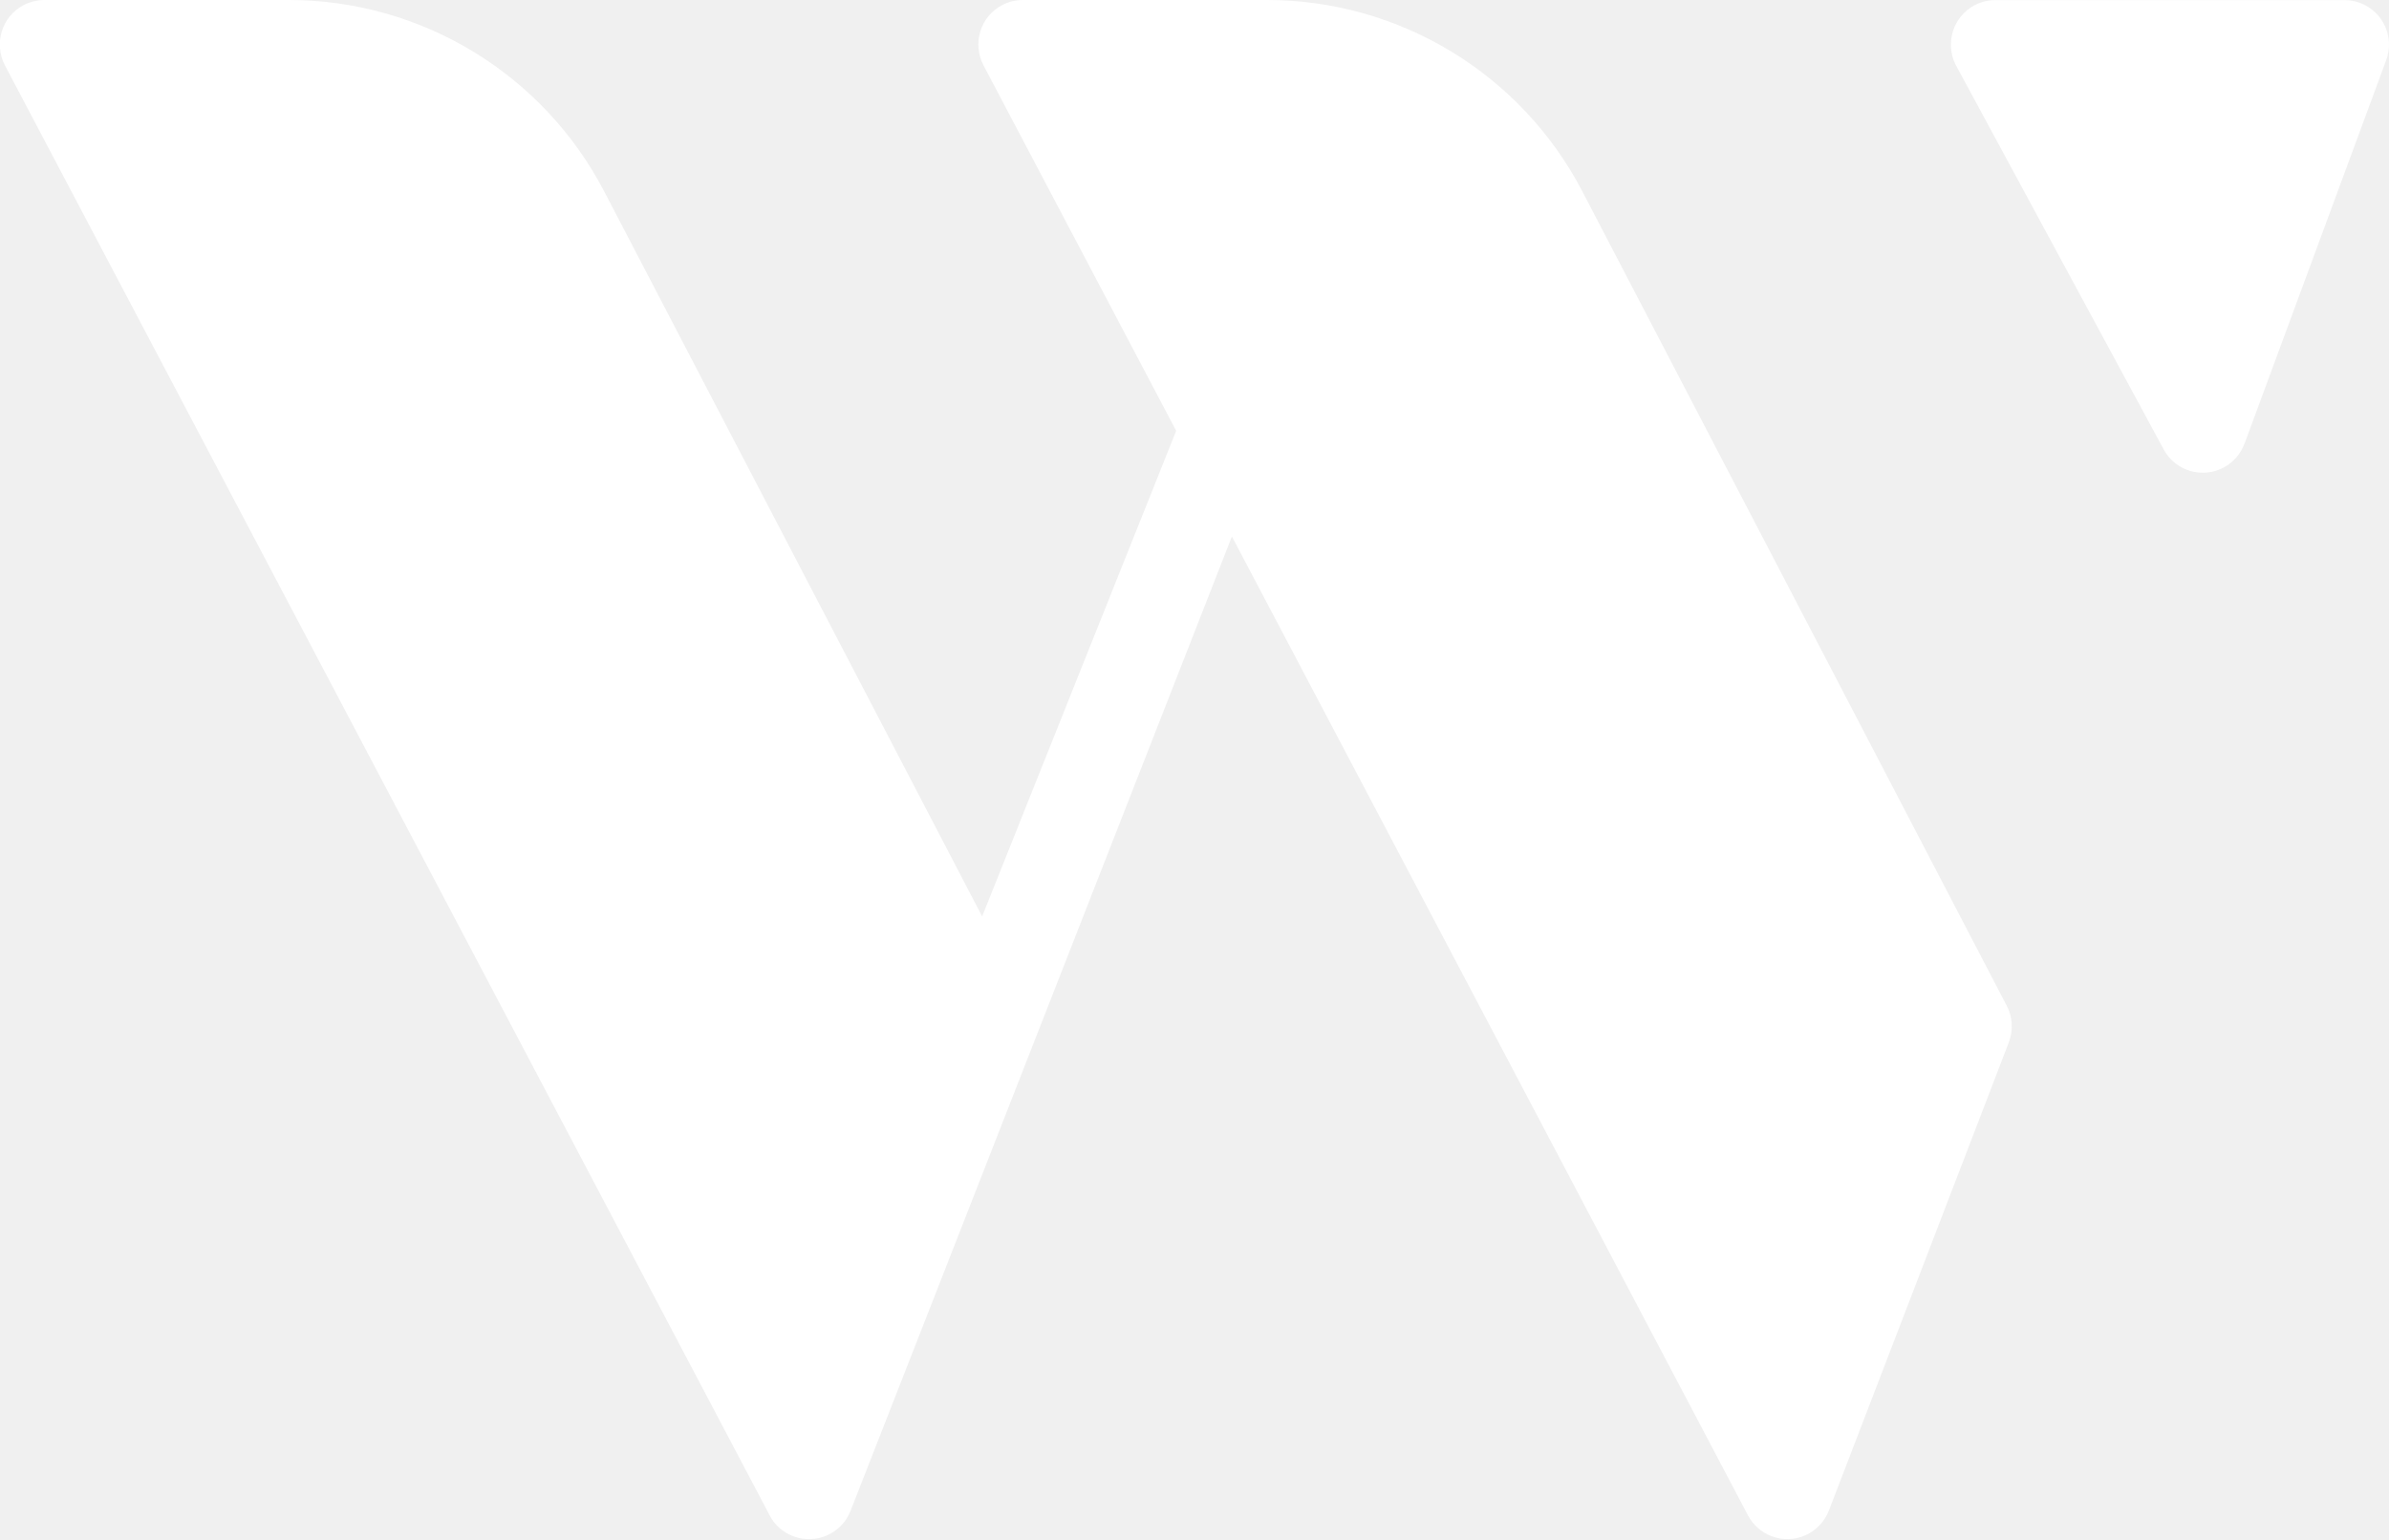
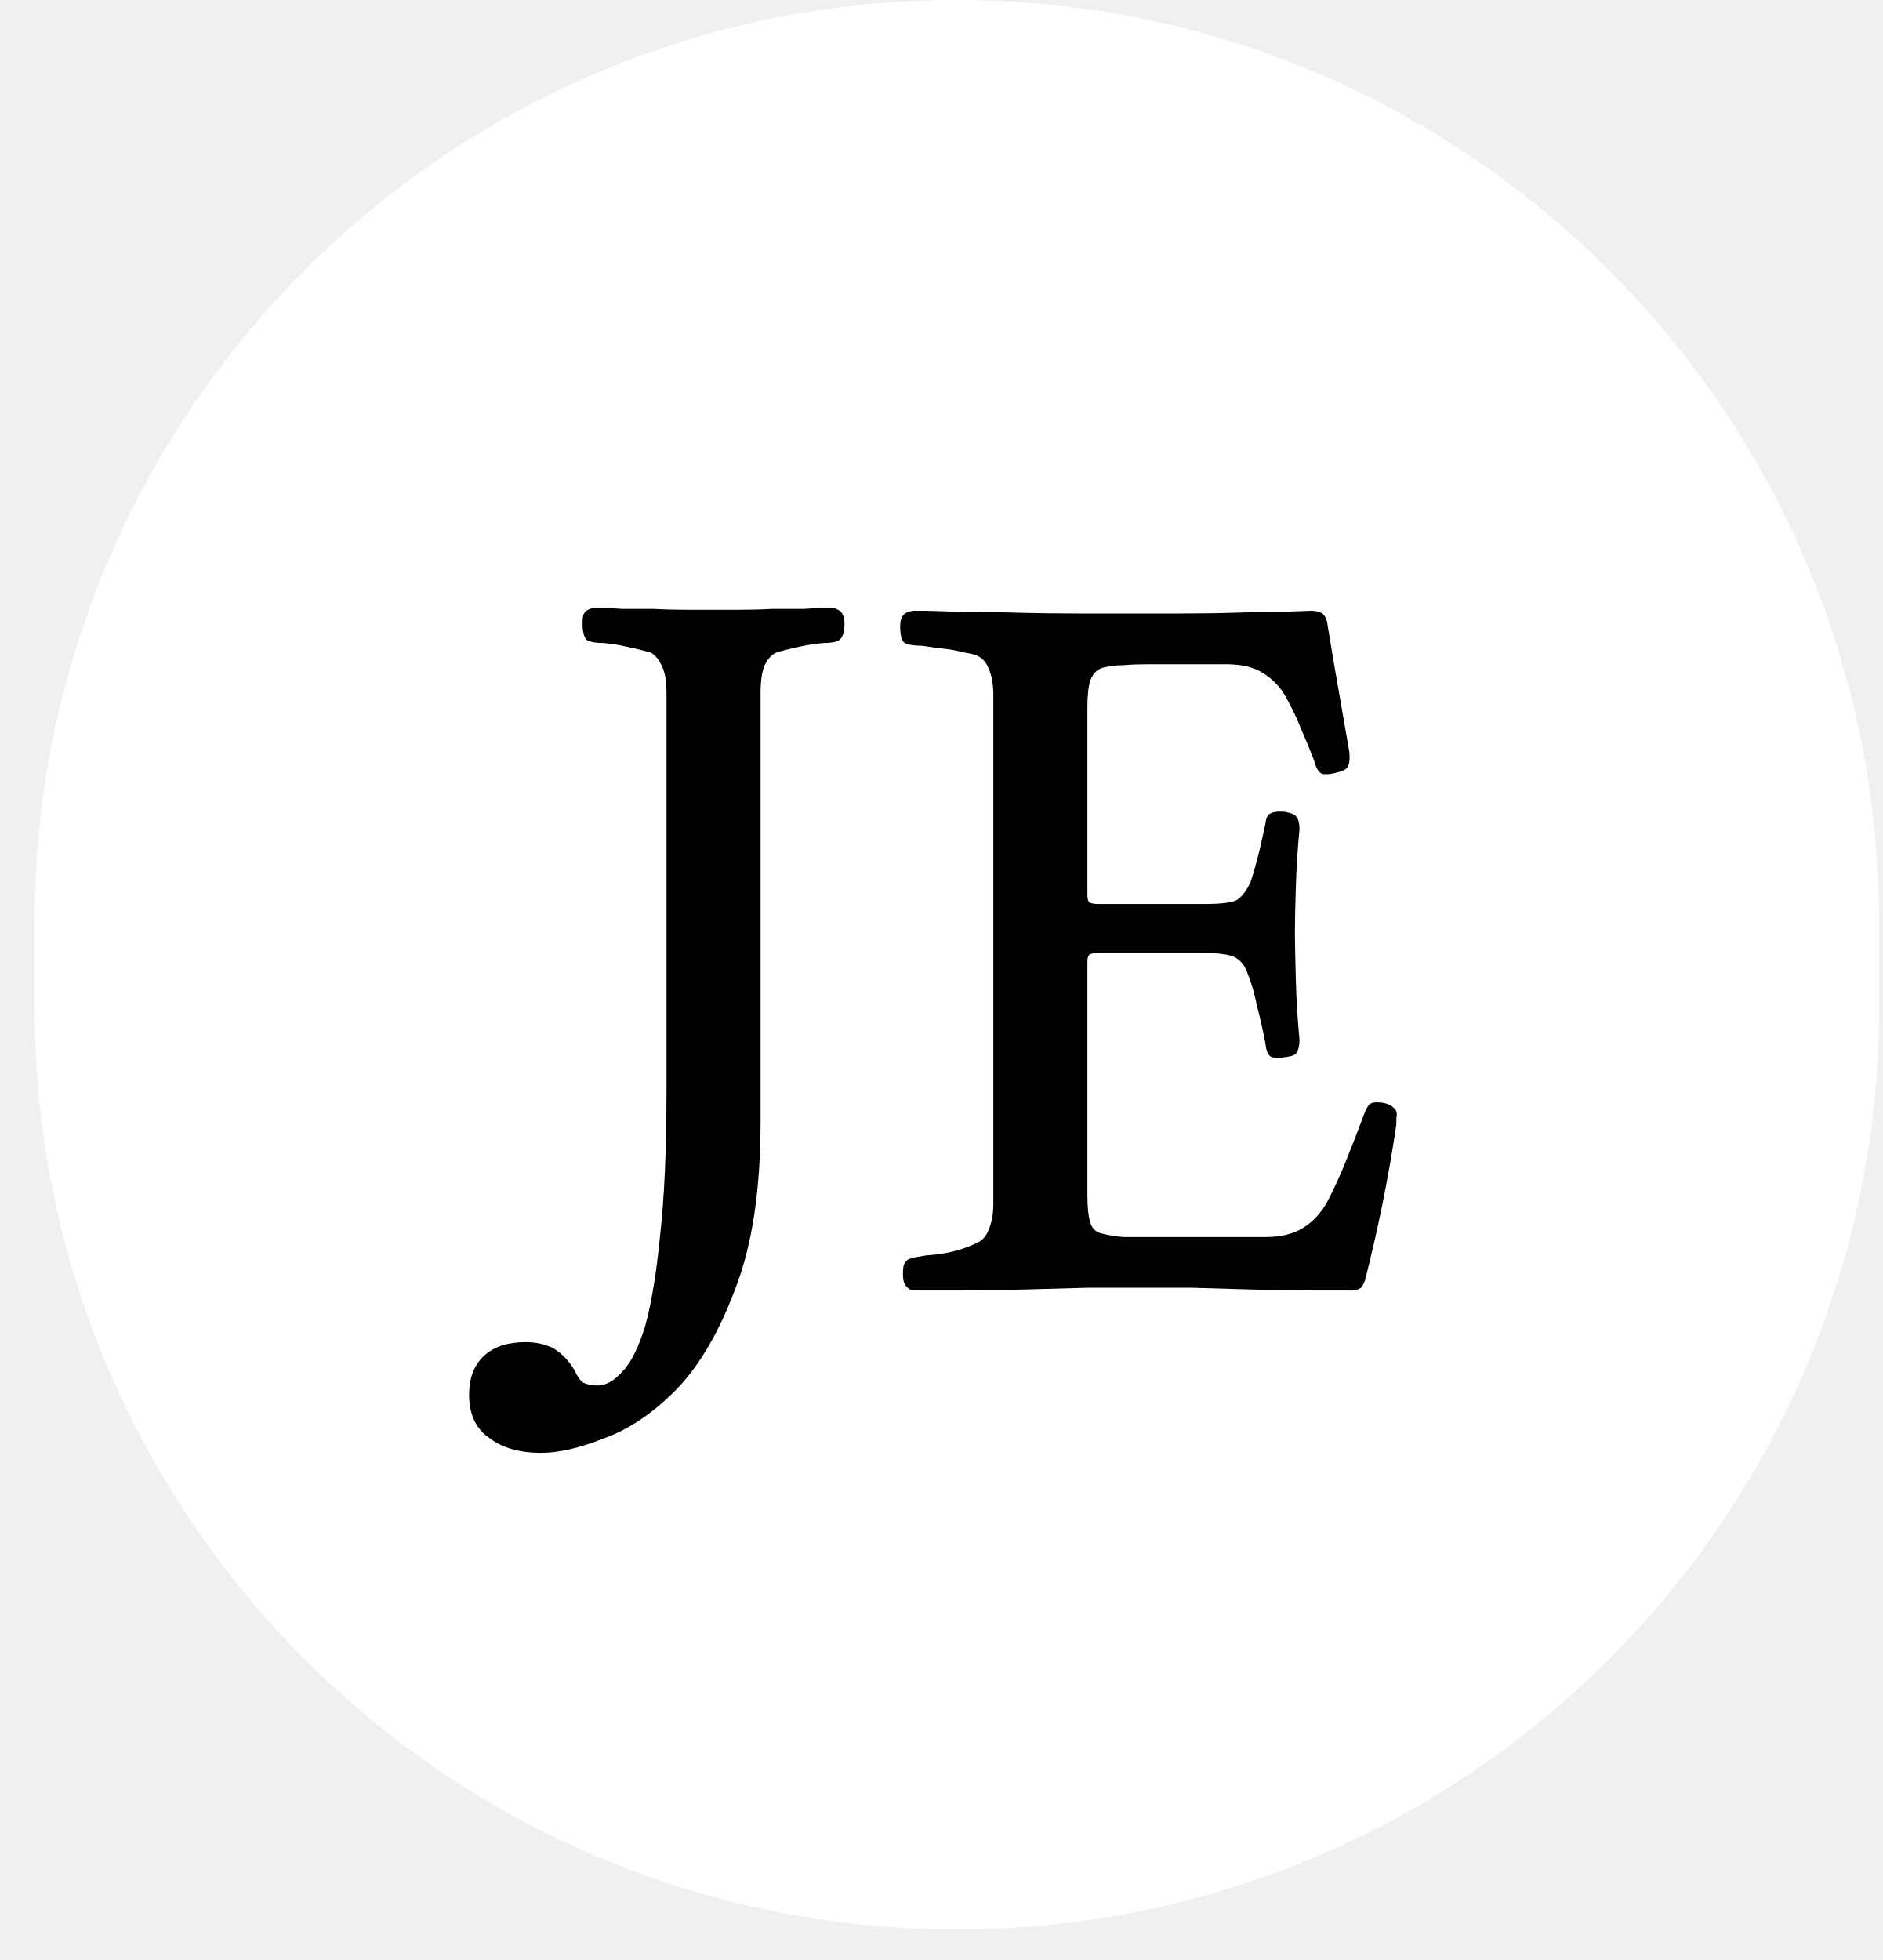
- <svg xmlns="http://www.w3.org/2000/svg" fill="#fff" width="45" height="29" viewBox="0 0 45 29">
-   <path d="M23.203 10.112l-7.18 18.35c-.167.433-.652.648-1.084.482-.19-.073-.35-.212-.44-.39L.092 1.23C-.12.82.033.313.443.097.57.033.7 0 .84 0h4.6c2.497 0 4.786 1.39 5.94 3.605l7.12 13.662 3.655-9.15-3.63-6.887c-.214-.41-.06-.917.35-1.133.12-.064.256-.097.39-.097h4.6c2.497 0 4.786 1.39 5.94 3.605L37.8 18.95c.11.21.124.462.04.686l-3.39 8.824c-.168.434-.65.65-1.084.483-.19-.073-.345-.212-.44-.39l-9.72-18.442zM42.277 8.36c-.07.19-.208.35-.387.446-.406.22-.914.07-1.135-.34L36.848 1.24c-.067-.123-.1-.26-.1-.4 0-.463.374-.838.836-.838h6.578c.1 0 .198.018.29.052.435.16.656.643.496 1.077l-2.67 7.23z" />
+ <svg xmlns="http://www.w3.org/2000/svg" width="49" height="51" viewBox="0 0 49 51" fill="none">
+   <rect x="0.899" width="48" height="50.203" rx="24" fill="white" />
+   <path d="M19.792 18.027V29.188C19.792 30.948 19.576 32.388 19.144 33.508C18.728 34.627 18.224 35.499 17.632 36.123C17.024 36.748 16.392 37.179 15.736 37.419C15.096 37.675 14.544 37.803 14.08 37.803C13.52 37.803 13.072 37.675 12.736 37.419C12.384 37.179 12.208 36.803 12.208 36.291C12.208 35.843 12.344 35.499 12.616 35.26C12.872 35.035 13.224 34.923 13.672 34.923C13.96 34.923 14.208 34.98 14.416 35.092C14.624 35.219 14.8 35.404 14.944 35.644C15.024 35.819 15.104 35.931 15.184 35.98C15.28 36.028 15.4 36.051 15.544 36.051C15.768 36.051 15.984 35.931 16.192 35.691C16.416 35.468 16.616 35.068 16.792 34.492C16.952 33.916 17.08 33.139 17.176 32.163C17.288 31.172 17.344 29.916 17.344 28.395V18.027C17.344 17.692 17.296 17.444 17.2 17.284C17.12 17.123 17.024 17.02 16.912 16.971C16.736 16.924 16.536 16.875 16.312 16.828C16.104 16.779 15.904 16.747 15.712 16.732C15.52 16.732 15.376 16.707 15.28 16.66C15.2 16.596 15.16 16.451 15.16 16.227C15.16 16.116 15.168 16.035 15.184 15.988C15.216 15.924 15.256 15.883 15.304 15.867C15.352 15.835 15.416 15.819 15.496 15.819C15.576 15.819 15.672 15.819 15.784 15.819C15.816 15.819 15.952 15.828 16.192 15.844C16.432 15.844 16.704 15.844 17.008 15.844C17.312 15.86 17.608 15.867 17.896 15.867C18.184 15.867 18.408 15.867 18.568 15.867C18.712 15.867 18.928 15.867 19.216 15.867C19.504 15.867 19.8 15.86 20.104 15.844C20.408 15.844 20.68 15.844 20.92 15.844C21.16 15.828 21.304 15.819 21.352 15.819C21.448 15.819 21.536 15.819 21.616 15.819C21.696 15.819 21.76 15.835 21.808 15.867C21.856 15.883 21.896 15.924 21.928 15.988C21.96 16.035 21.976 16.116 21.976 16.227C21.976 16.451 21.928 16.596 21.832 16.66C21.752 16.707 21.616 16.732 21.424 16.732C21.232 16.747 21.024 16.779 20.8 16.828C20.576 16.875 20.384 16.924 20.224 16.971C20.096 17.02 19.992 17.123 19.912 17.284C19.832 17.444 19.792 17.692 19.792 18.027ZM34.825 20.091C34.665 20.14 34.529 20.155 34.417 20.14C34.321 20.108 34.249 19.995 34.201 19.803C34.105 19.547 33.993 19.276 33.865 18.988C33.753 18.7 33.625 18.427 33.481 18.172C33.337 17.899 33.137 17.683 32.881 17.523C32.641 17.363 32.321 17.284 31.921 17.284H29.833C29.641 17.284 29.441 17.291 29.233 17.308C29.041 17.308 28.857 17.331 28.681 17.38C28.537 17.427 28.433 17.54 28.369 17.715C28.321 17.875 28.297 18.108 28.297 18.412V23.259C28.297 23.372 28.313 23.444 28.345 23.476C28.393 23.508 28.473 23.523 28.585 23.523H31.321C31.801 23.523 32.097 23.483 32.209 23.404C32.337 23.308 32.449 23.155 32.545 22.948C32.593 22.803 32.649 22.611 32.713 22.372C32.777 22.131 32.849 21.82 32.929 21.436C32.945 21.291 32.985 21.203 33.049 21.172C33.129 21.123 33.257 21.108 33.433 21.123C33.609 21.155 33.713 21.203 33.745 21.267C33.793 21.331 33.817 21.436 33.817 21.579C33.769 22.059 33.737 22.564 33.721 23.091C33.705 23.604 33.697 24.003 33.697 24.291C33.697 24.515 33.705 24.916 33.721 25.491C33.737 26.052 33.769 26.572 33.817 27.052C33.817 27.195 33.793 27.308 33.745 27.387C33.713 27.451 33.609 27.491 33.433 27.508C33.257 27.54 33.129 27.532 33.049 27.483C32.985 27.419 32.945 27.308 32.929 27.148C32.865 26.811 32.793 26.491 32.713 26.188C32.649 25.867 32.569 25.587 32.473 25.348C32.409 25.155 32.313 25.02 32.185 24.939C32.057 24.843 31.753 24.796 31.273 24.796H28.585C28.473 24.796 28.393 24.811 28.345 24.843C28.313 24.875 28.297 24.939 28.297 25.035V31.084C28.297 31.404 28.321 31.643 28.369 31.803C28.417 31.963 28.513 32.059 28.657 32.092C28.833 32.139 29.025 32.172 29.233 32.188C29.441 32.188 29.641 32.188 29.833 32.188H32.929C33.329 32.188 33.657 32.108 33.913 31.948C34.169 31.788 34.377 31.564 34.537 31.276C34.713 30.939 34.881 30.572 35.041 30.172C35.201 29.771 35.353 29.38 35.497 28.995C35.561 28.82 35.625 28.724 35.689 28.707C35.769 28.675 35.889 28.675 36.049 28.707C36.145 28.739 36.209 28.771 36.241 28.803C36.289 28.835 36.321 28.875 36.337 28.924C36.353 28.971 36.353 29.027 36.337 29.091C36.337 29.14 36.337 29.195 36.337 29.259C36.241 29.916 36.121 30.604 35.977 31.323C35.833 32.028 35.681 32.691 35.521 33.316C35.473 33.444 35.425 33.516 35.377 33.532C35.329 33.563 35.257 33.58 35.161 33.58C35.017 33.58 34.705 33.58 34.225 33.58C33.761 33.58 33.249 33.572 32.689 33.556C32.113 33.539 31.553 33.523 31.009 33.508C30.465 33.508 30.041 33.508 29.737 33.508C29.385 33.508 28.905 33.508 28.297 33.508C27.705 33.523 27.121 33.539 26.545 33.556C25.953 33.572 25.425 33.58 24.961 33.58C24.497 33.58 24.233 33.58 24.169 33.58C24.073 33.58 23.985 33.58 23.905 33.58C23.825 33.58 23.753 33.572 23.689 33.556C23.625 33.523 23.577 33.475 23.545 33.411C23.513 33.364 23.497 33.276 23.497 33.148C23.497 33.051 23.505 32.971 23.521 32.907C23.553 32.843 23.593 32.795 23.641 32.764C23.689 32.748 23.745 32.731 23.809 32.715C23.889 32.7 23.985 32.684 24.097 32.667C24.337 32.651 24.561 32.62 24.769 32.572C24.977 32.523 25.185 32.452 25.393 32.355C25.553 32.291 25.665 32.172 25.729 31.995C25.809 31.803 25.849 31.587 25.849 31.348V18.076C25.849 17.803 25.809 17.579 25.729 17.404C25.665 17.227 25.553 17.108 25.393 17.044C25.281 17.012 25.169 16.988 25.057 16.971C24.945 16.939 24.833 16.916 24.721 16.899C24.593 16.884 24.465 16.867 24.337 16.852C24.225 16.835 24.113 16.82 24.001 16.803C23.793 16.803 23.641 16.779 23.545 16.732C23.465 16.683 23.425 16.54 23.425 16.299C23.425 16.188 23.441 16.108 23.473 16.059C23.505 15.995 23.545 15.956 23.593 15.94C23.657 15.908 23.729 15.892 23.809 15.892C23.889 15.892 23.977 15.892 24.073 15.892C24.137 15.892 24.393 15.899 24.841 15.915C25.305 15.915 25.825 15.924 26.401 15.94C26.977 15.956 27.545 15.963 28.105 15.963C28.681 15.963 29.137 15.963 29.473 15.963C29.777 15.963 30.185 15.963 30.697 15.963C31.209 15.963 31.713 15.956 32.209 15.94C32.705 15.924 33.137 15.915 33.505 15.915C33.873 15.899 34.073 15.892 34.105 15.892C34.217 15.892 34.305 15.908 34.369 15.94C34.449 15.972 34.505 16.059 34.537 16.203C34.633 16.796 34.729 17.363 34.825 17.907C34.921 18.451 35.017 19.003 35.113 19.564C35.129 19.707 35.121 19.828 35.089 19.924C35.057 20.003 34.969 20.059 34.825 20.091Z" fill="black" />
</svg>
